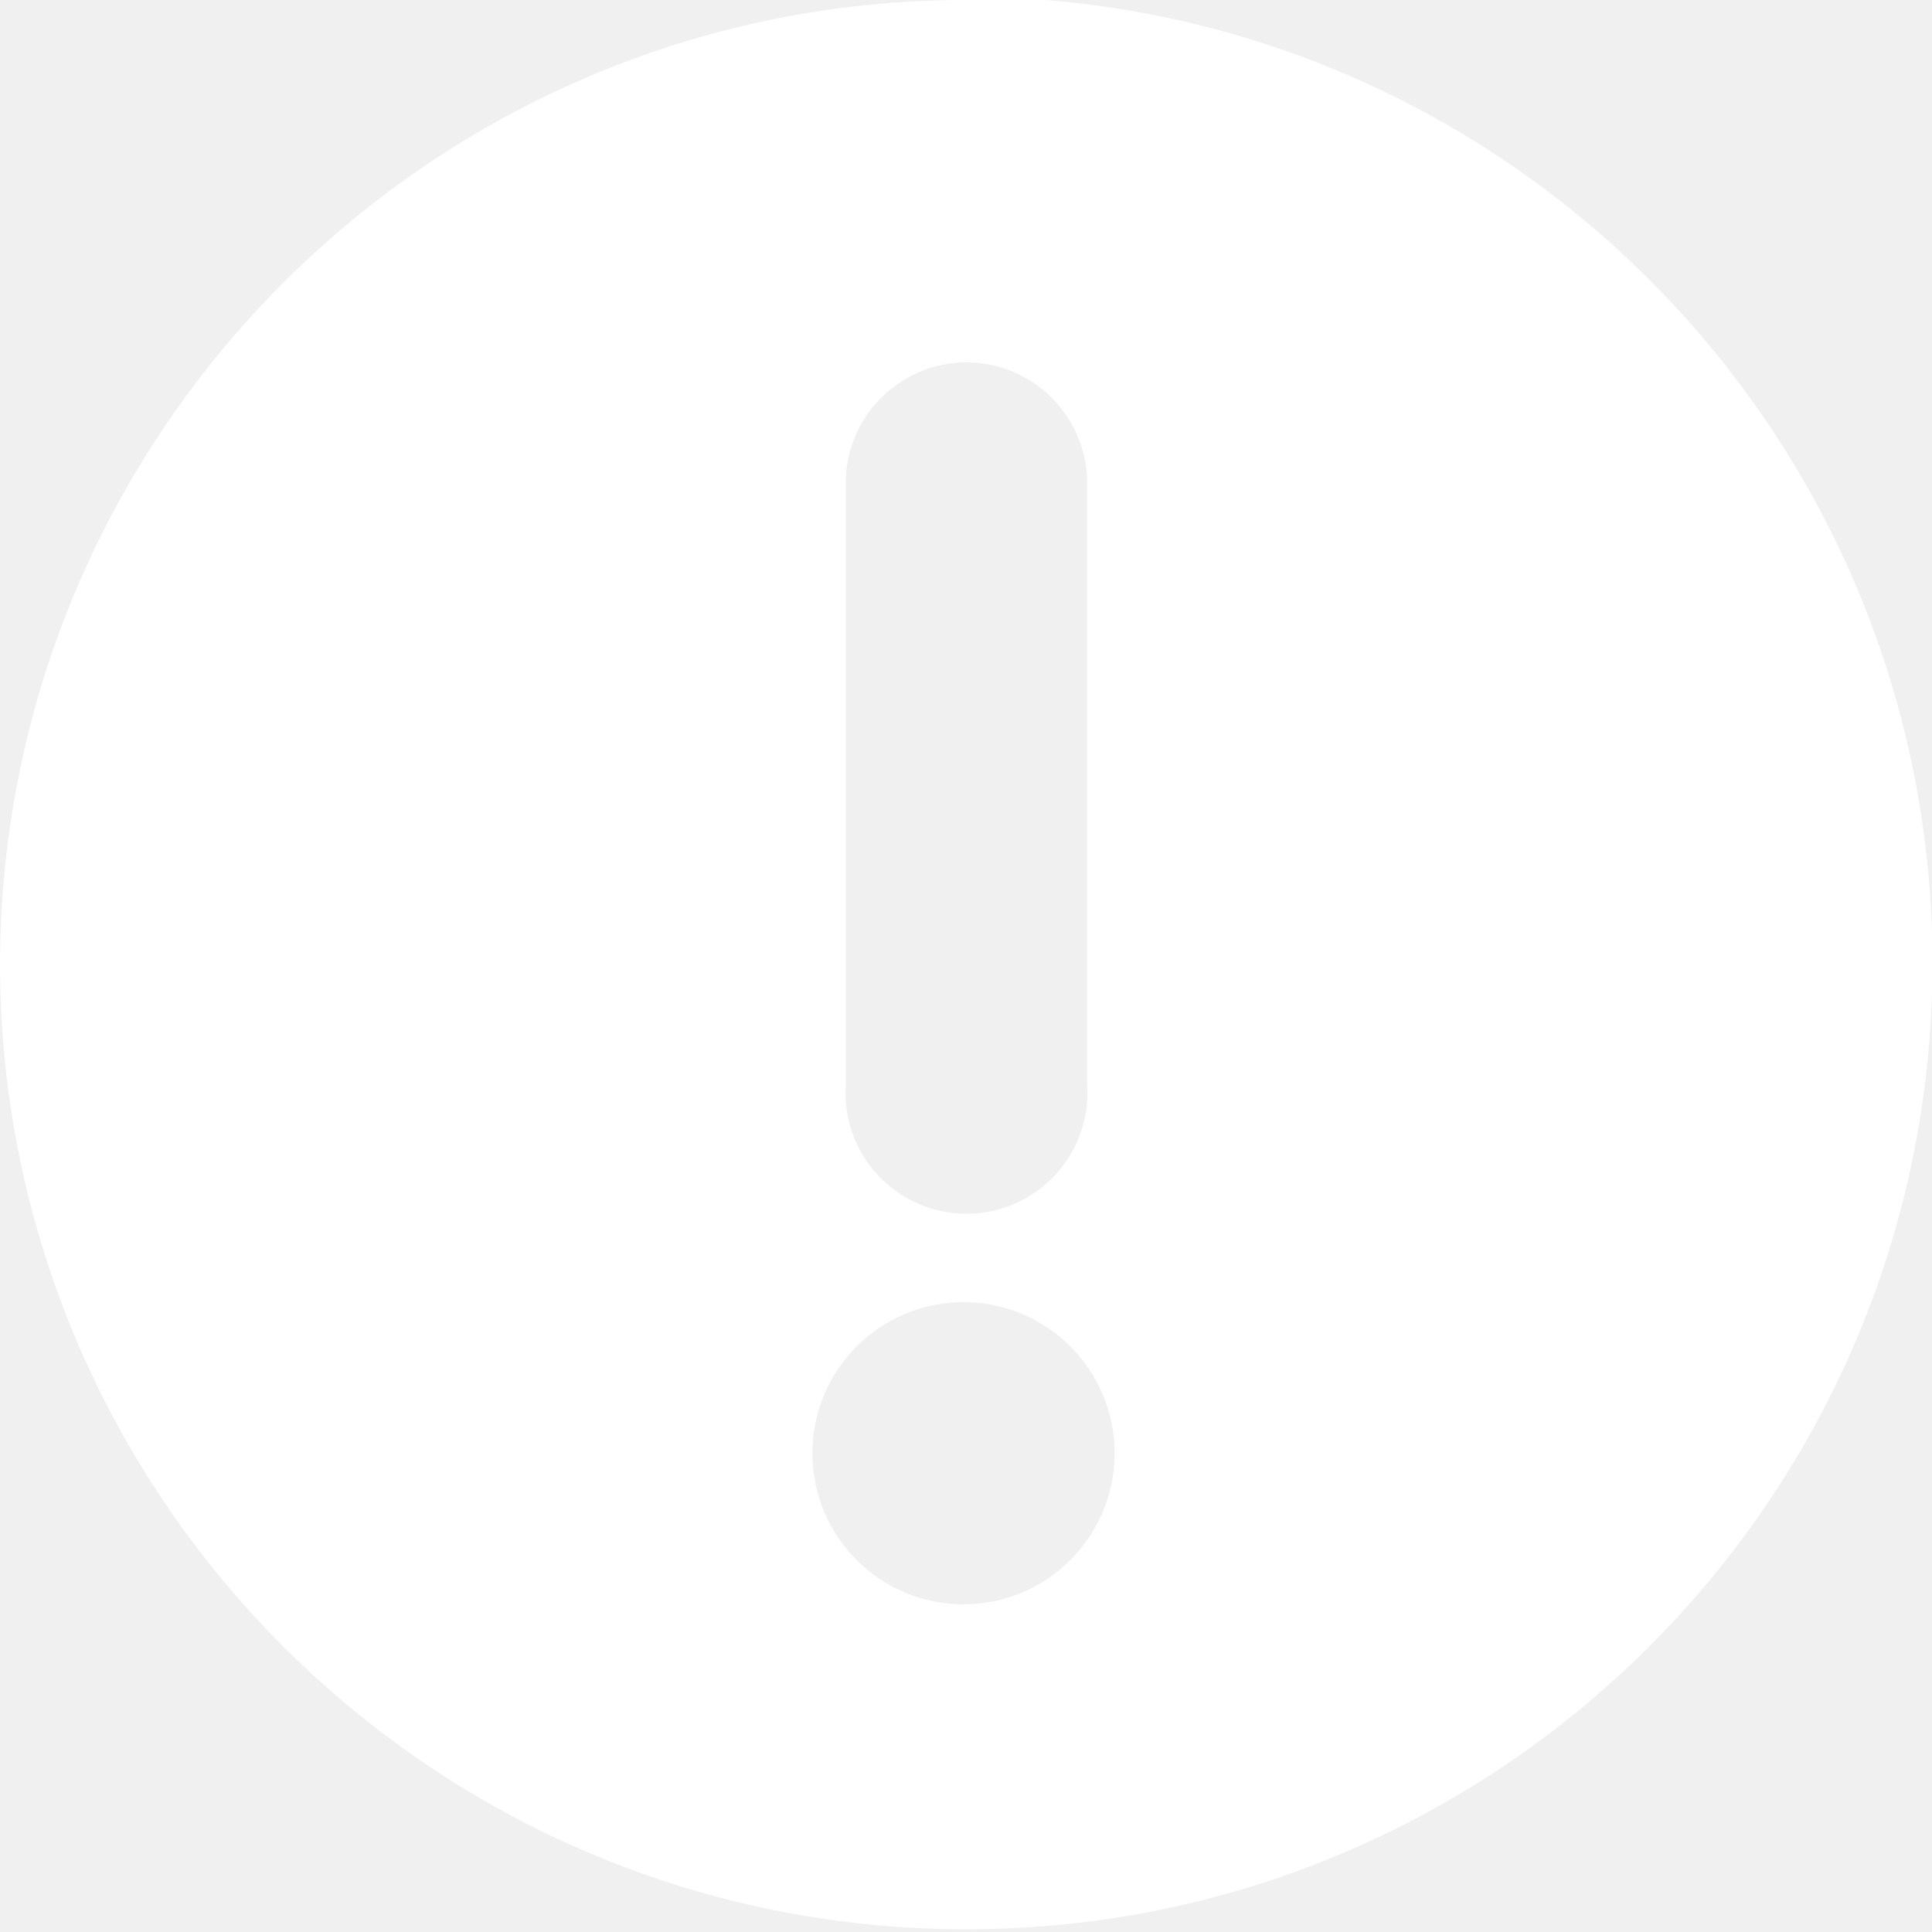
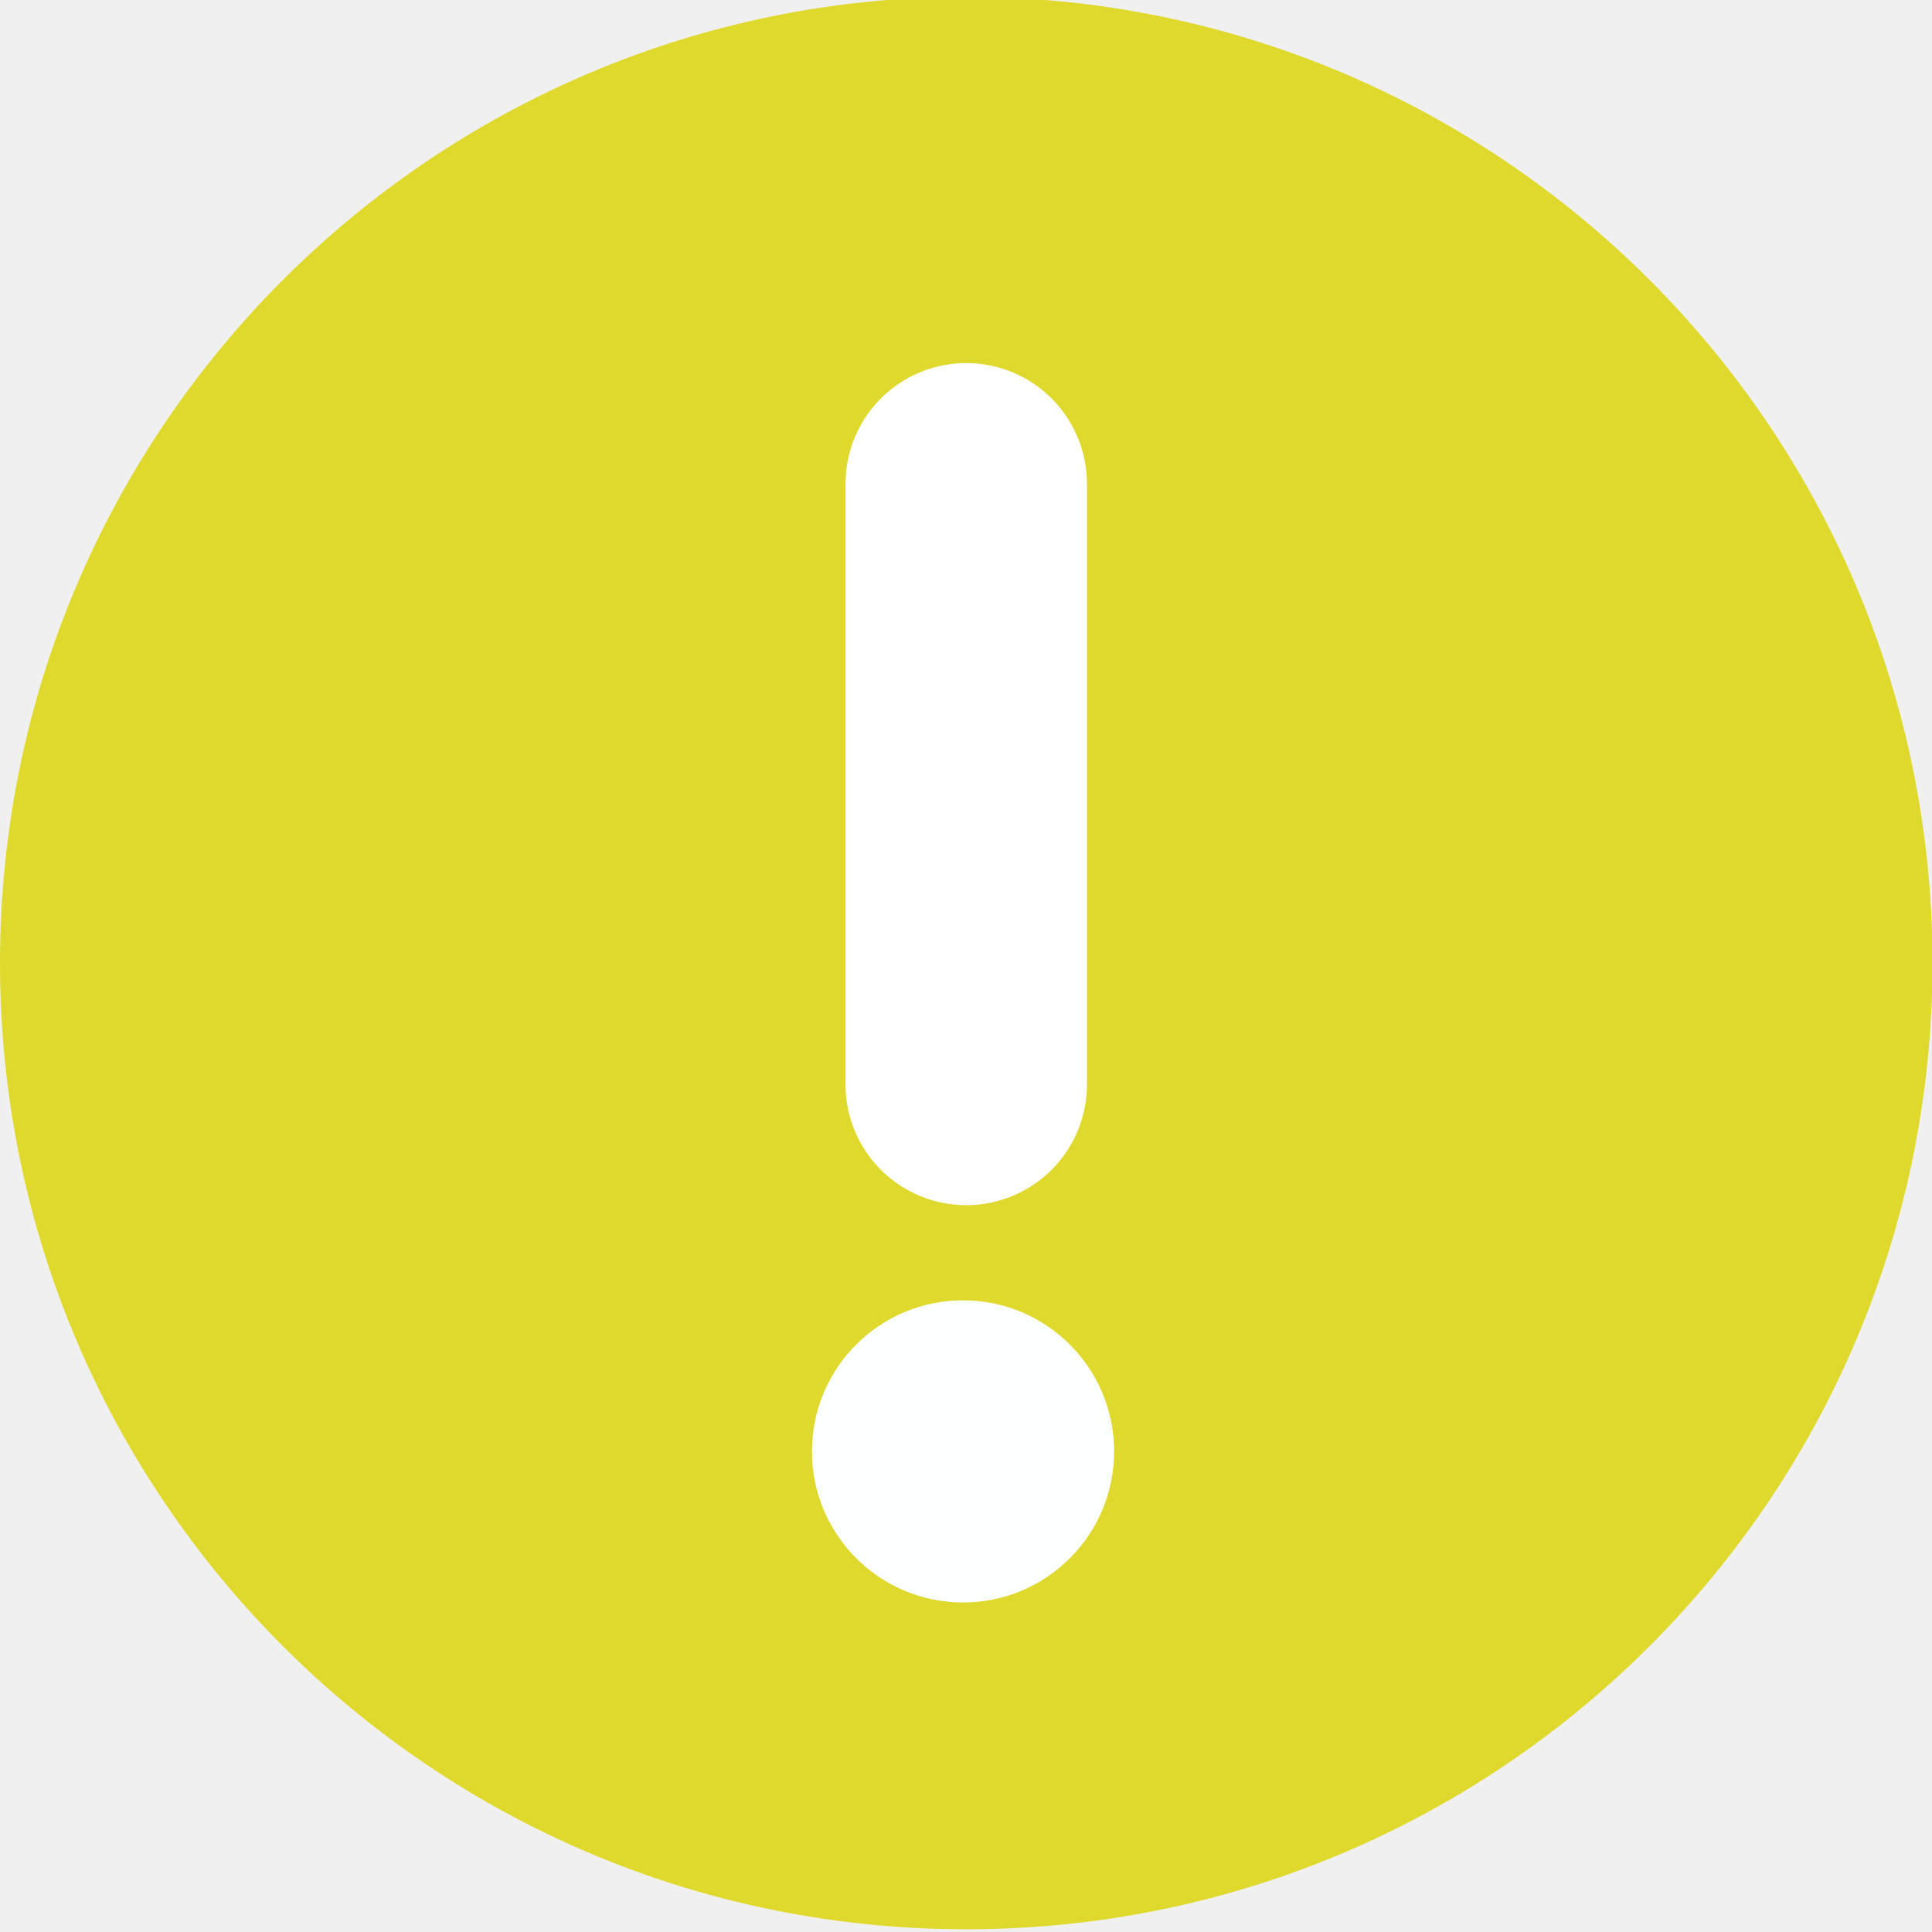
<svg xmlns="http://www.w3.org/2000/svg" height="16" width="16" version="1.1" viewBox="0 0 4.233 4.233">
  <g transform="translate(0 -292.77)">
-     <path d="m2.117 292.77a2.117 2.117 0 0 0 -2.117 2.11 2.117 2.117 0 0 0 2.117 2.117 2.117 2.117 0 0 0 2.117 -2.117 2.117 2.117 0 0 0 -2.117 -2.117zm-0.004 0.794a0.265 0.265 0 0 1 0.269 0.268v1.316a0.265 0.265 0 1 1 -0.529 0v-1.316a0.265 0.265 0 0 1 0.26 -0.268zm-0.002 2.059a0.331 0.331 0 0 1 0.331 0.331 0.331 0.331 0 0 1 -0.331 0.331 0.331 0.331 0 0 1 -0.331 -0.331 0.331 0.331 0 0 1 0.331 -0.331z" stroke-width=".251" fill="#fff" />
+     <circle stroke-width=".251" cy="294.88" cx="2.117" r="2.117" fill="#e0d92d" />
+     <path stroke-linejoin="round" d="m2.117 293.83v1.316" stroke="#fff" stroke-linecap="round" stroke-width=".529" fill="none" />
+     <circle cx="2.11" cy="295.95" r=".331" fill="#fcffff" />
  </g>
</svg>
